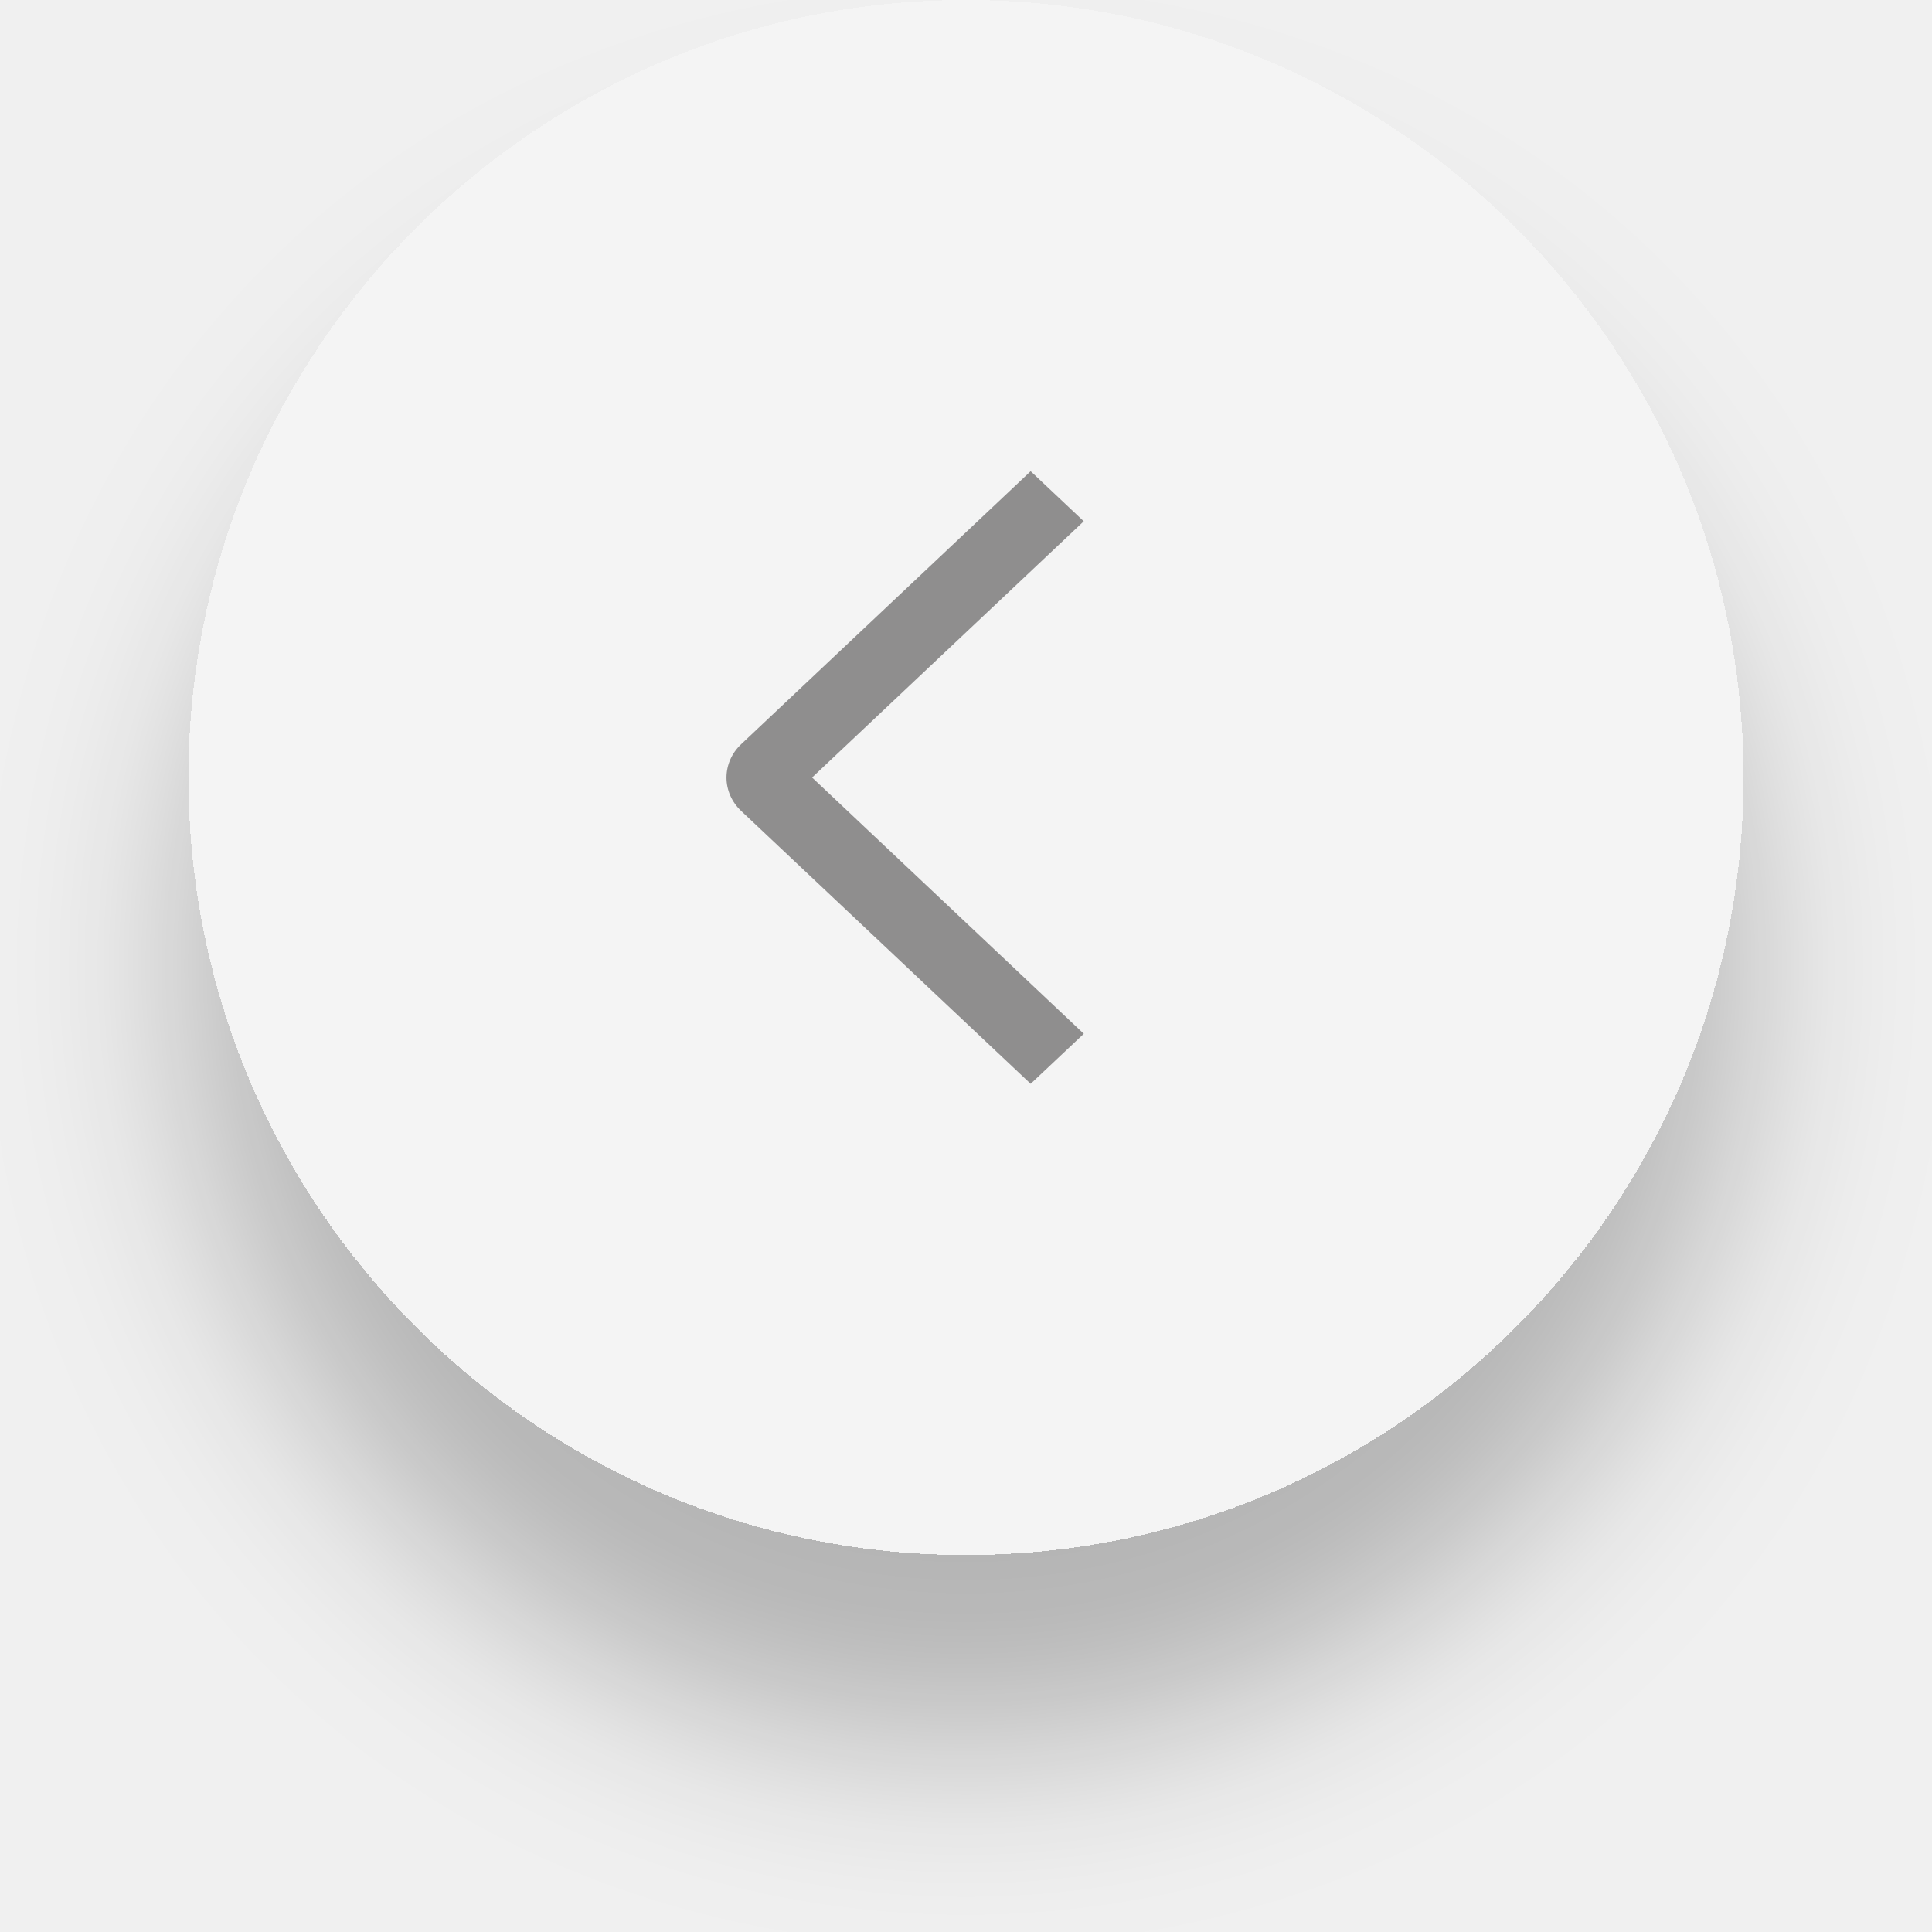
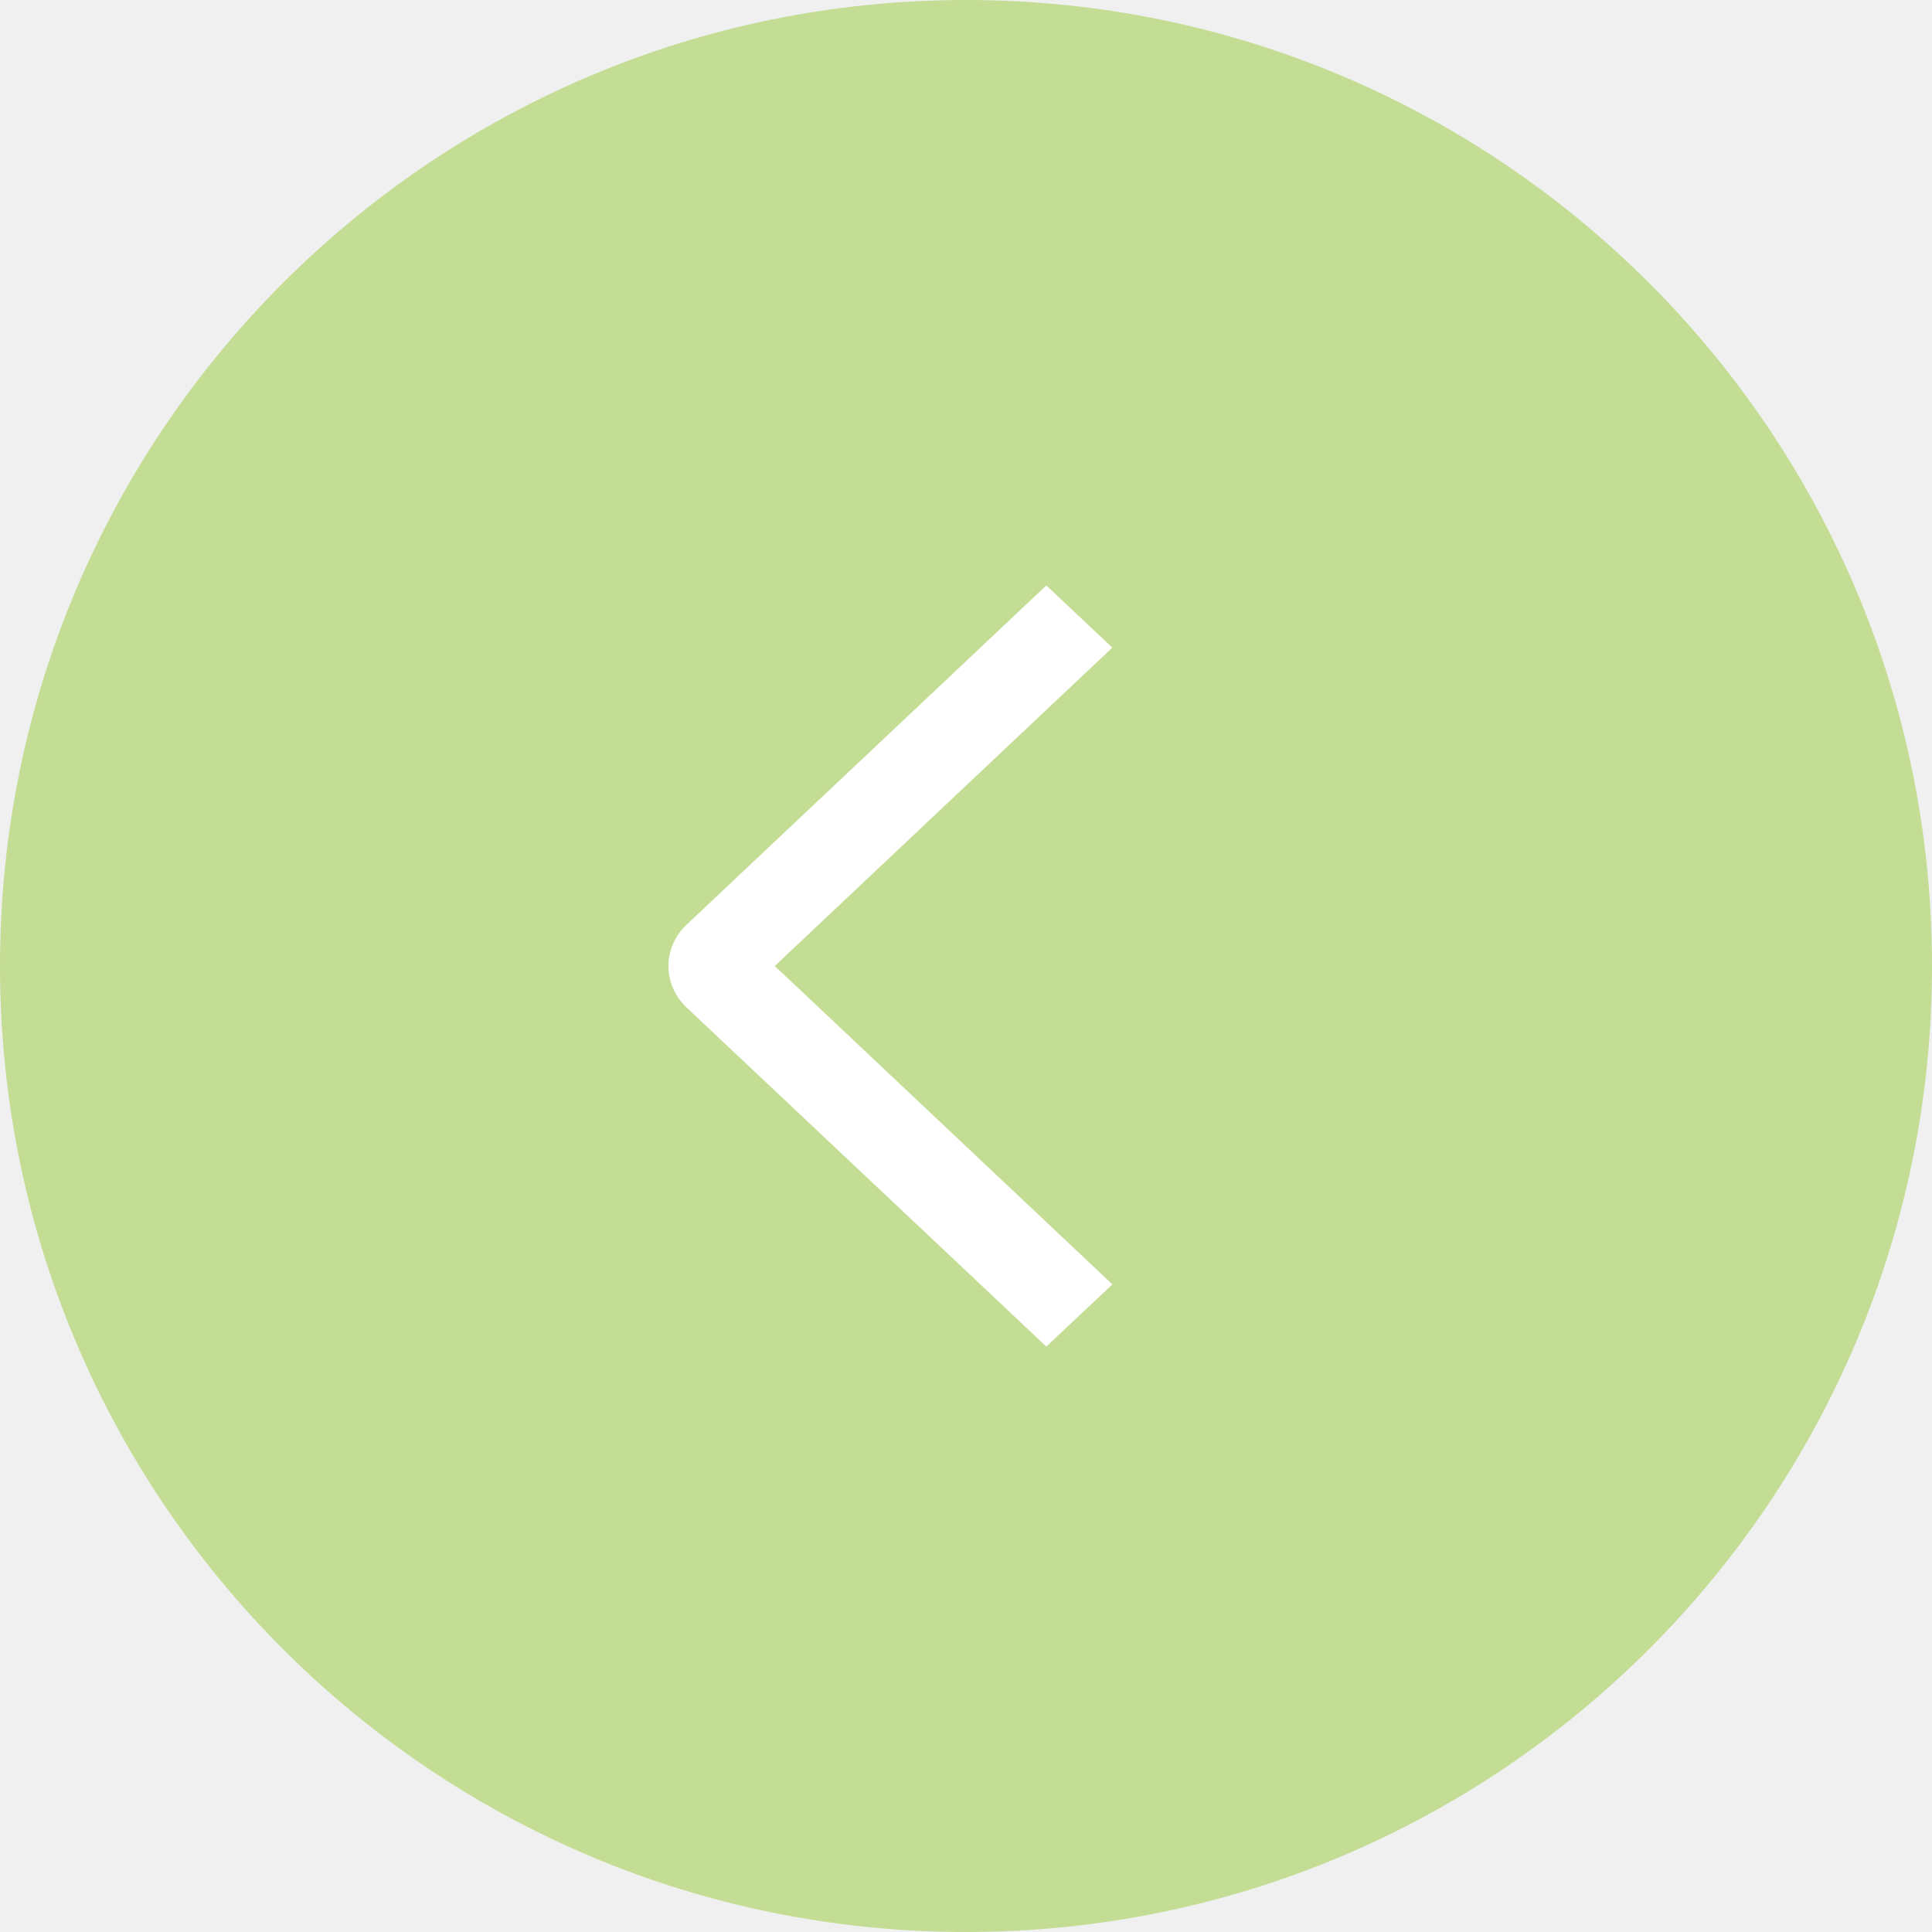
- <svg xmlns="http://www.w3.org/2000/svg" width="41" height="41" viewBox="0 0 41 41" fill="none">
-   <g filter="url(#filter0_d_981_2587)">
-     <rect x="4" width="33" height="33" rx="16.5" fill="#F4F4F4" fill-opacity="0.78" shape-rendering="crispEdges" />
-     <rect x="4.5" y="0.5" width="32" height="32" rx="16" stroke="#F4F4F4" shape-rendering="crispEdges" />
-     <path d="M23 21.938L21.872 23L15.729 17.21C15.63 17.117 15.552 17.006 15.498 16.885C15.445 16.764 15.417 16.633 15.417 16.502C15.417 16.37 15.445 16.239 15.498 16.118C15.552 15.996 15.63 15.886 15.729 15.793L21.872 10L22.999 11.062L17.234 16.5L23 21.938Z" fill="#8F8E8E" />
-   </g>
-   <defs>
-     <filter id="filter0_d_981_2587" x="0" y="0" width="41" height="41" filterUnits="userSpaceOnUse" color-interpolation-filters="sRGB">
-       <feFlood flood-opacity="0" result="BackgroundImageFix" />
-       <feColorMatrix in="SourceAlpha" type="matrix" values="0 0 0 0 0 0 0 0 0 0 0 0 0 0 0 0 0 0 127 0" result="hardAlpha" />
-       <feOffset dy="4" />
-       <feGaussianBlur stdDeviation="2" />
-       <feComposite in2="hardAlpha" operator="out" />
-       <feColorMatrix type="matrix" values="0 0 0 0 0 0 0 0 0 0 0 0 0 0 0 0 0 0 0.25 0" />
-       <feBlend mode="normal" in2="BackgroundImageFix" result="effect1_dropShadow_981_2587" />
-       <feBlend mode="normal" in="SourceGraphic" in2="effect1_dropShadow_981_2587" result="shape" />
-     </filter>
-   </defs>
+ <svg xmlns="http://www.w3.org/2000/svg" width="33" height="33" viewBox="0 0 33 33" fill="none">
+   <rect width="33" height="33" rx="16.5" fill="#C3DD95" />
+   <path d="M19 21.938L17.872 23L11.729 17.21C11.63 17.117 11.552 17.006 11.498 16.885C11.445 16.764 11.417 16.633 11.417 16.502C11.417 16.37 11.445 16.239 11.498 16.118C11.552 15.996 11.63 15.886 11.729 15.793L17.872 10L18.999 11.062L13.234 16.5L19 21.938Z" fill="white" />
</svg>
